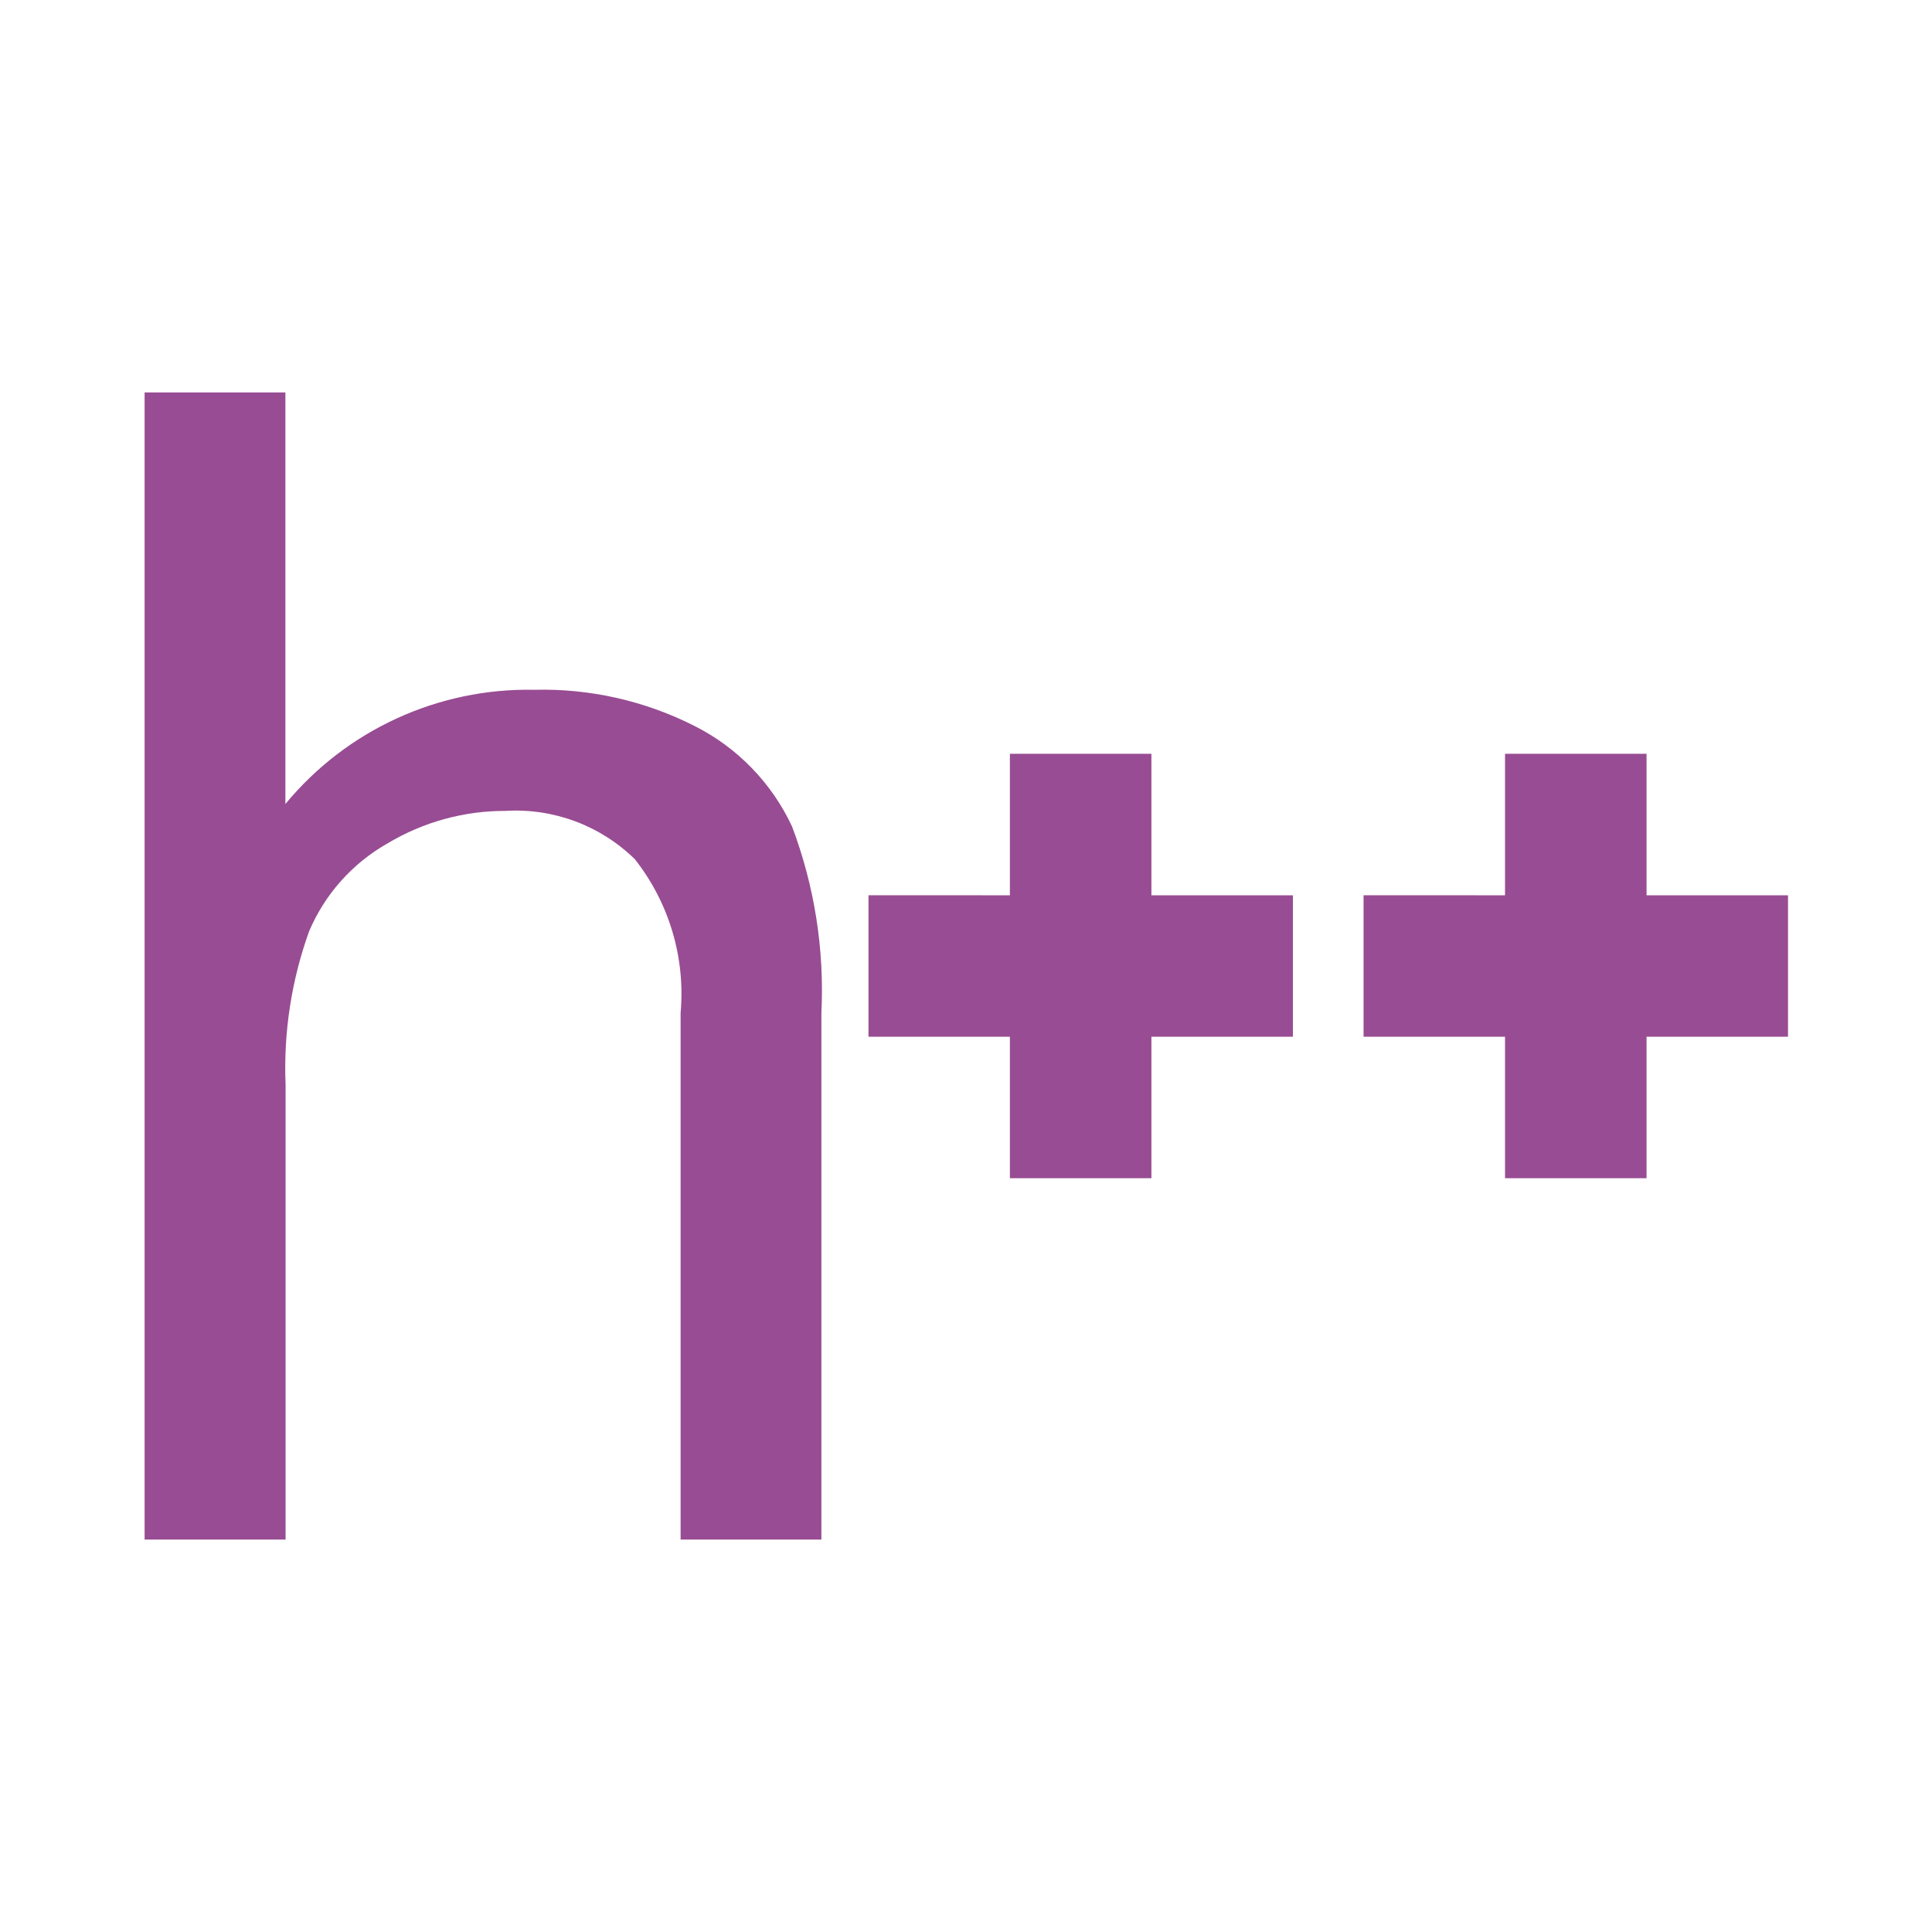
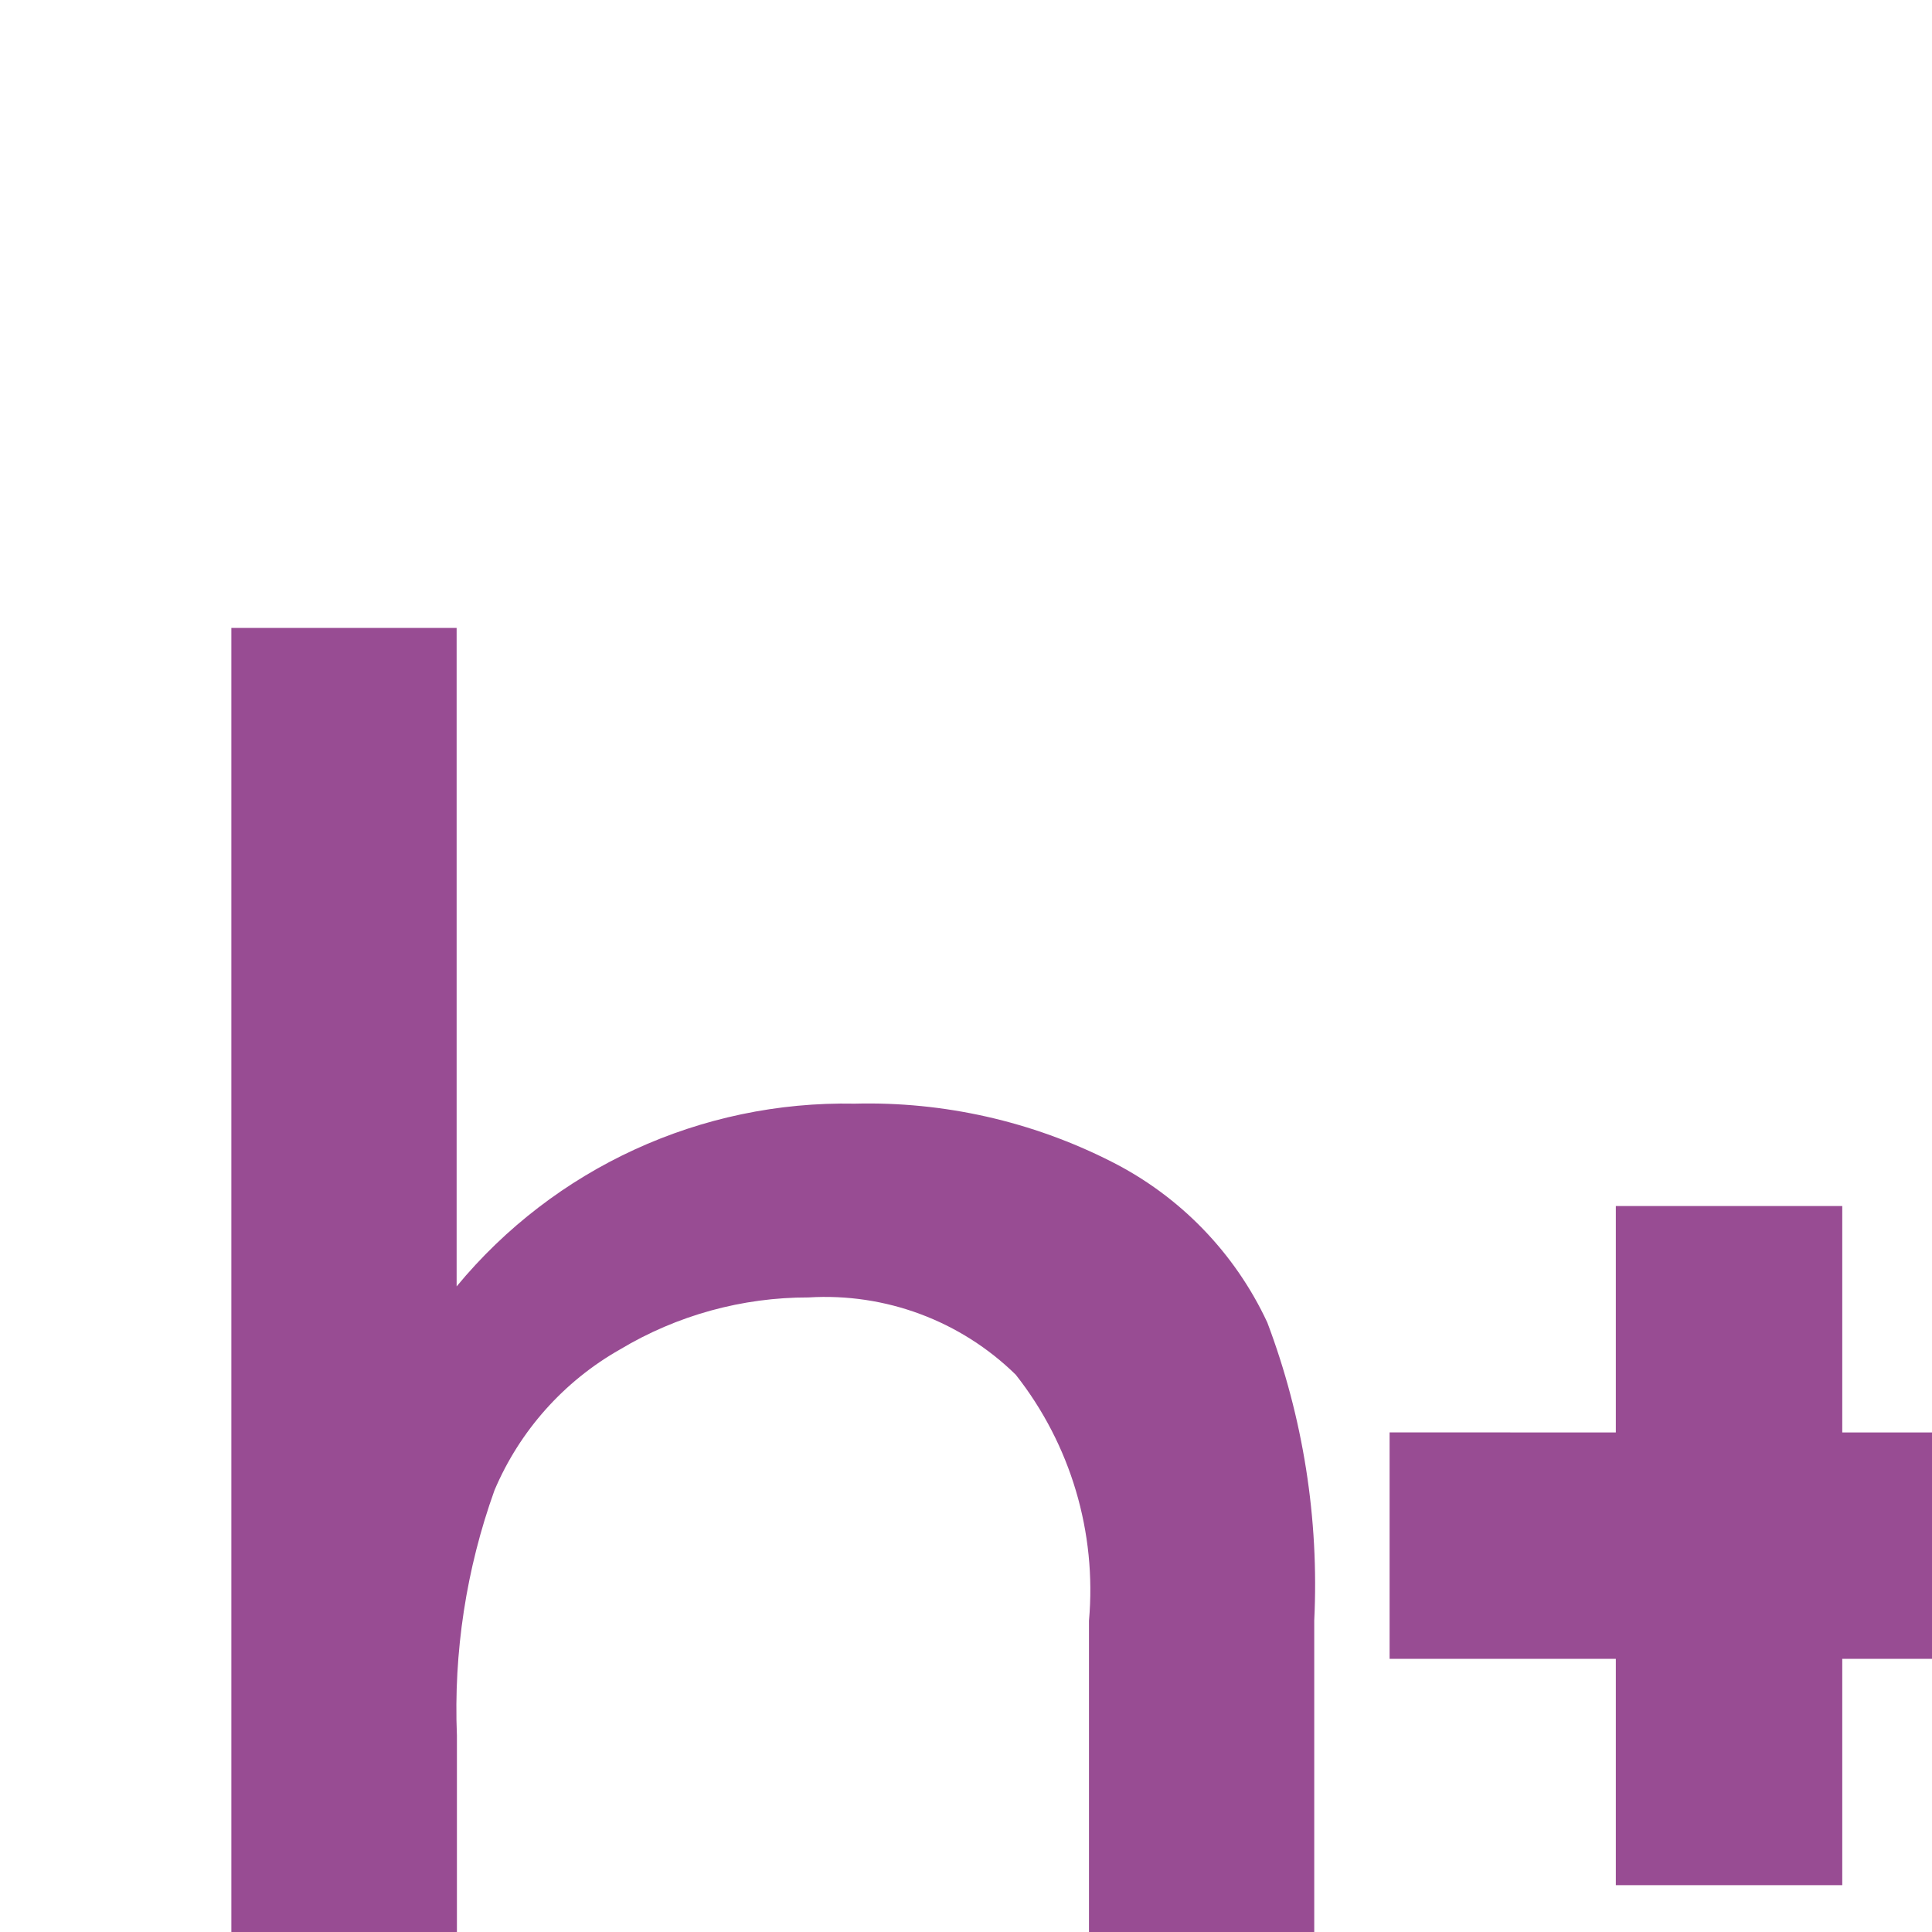
- <svg xmlns="http://www.w3.org/2000/svg" viewBox="0 0 32 32">
+ <svg xmlns="http://www.w3.org/2000/svg" viewBox="0 0 20 20">
  <path d="M2.395,25.5V6.5H4.727v6.817a5.212,5.212,0,0,1,4.121-1.892,5.558,5.558,0,0,1,2.657.6,3.539,3.539,0,0,1,1.614,1.665,7.677,7.677,0,0,1,.486,3.085V25.5H11.273V16.778a3.6,3.6,0,0,0-.758-2.547,2.819,2.819,0,0,0-2.145-.8,3.782,3.782,0,0,0-1.951.538,3.038,3.038,0,0,0-1.3,1.458,6.7,6.7,0,0,0-.389,2.54V25.5Z" style="fill:#984c93" />
  <polygon points="16.727 14.829 16.727 12.485 19.071 12.485 19.071 14.829 21.415 14.829 21.415 17.172 19.071 17.172 19.071 19.515 16.727 19.515 16.727 17.172 14.385 17.172 14.385 14.828 16.727 14.829" style="fill:#984c93" />
  <polygon points="24.928 14.829 24.928 12.485 27.272 12.485 27.272 14.829 29.615 14.829 29.615 17.172 27.272 17.172 27.272 19.515 24.928 19.515 24.928 17.172 22.585 17.172 22.585 14.828 24.928 14.829" style="fill:#984c93" />
</svg>
